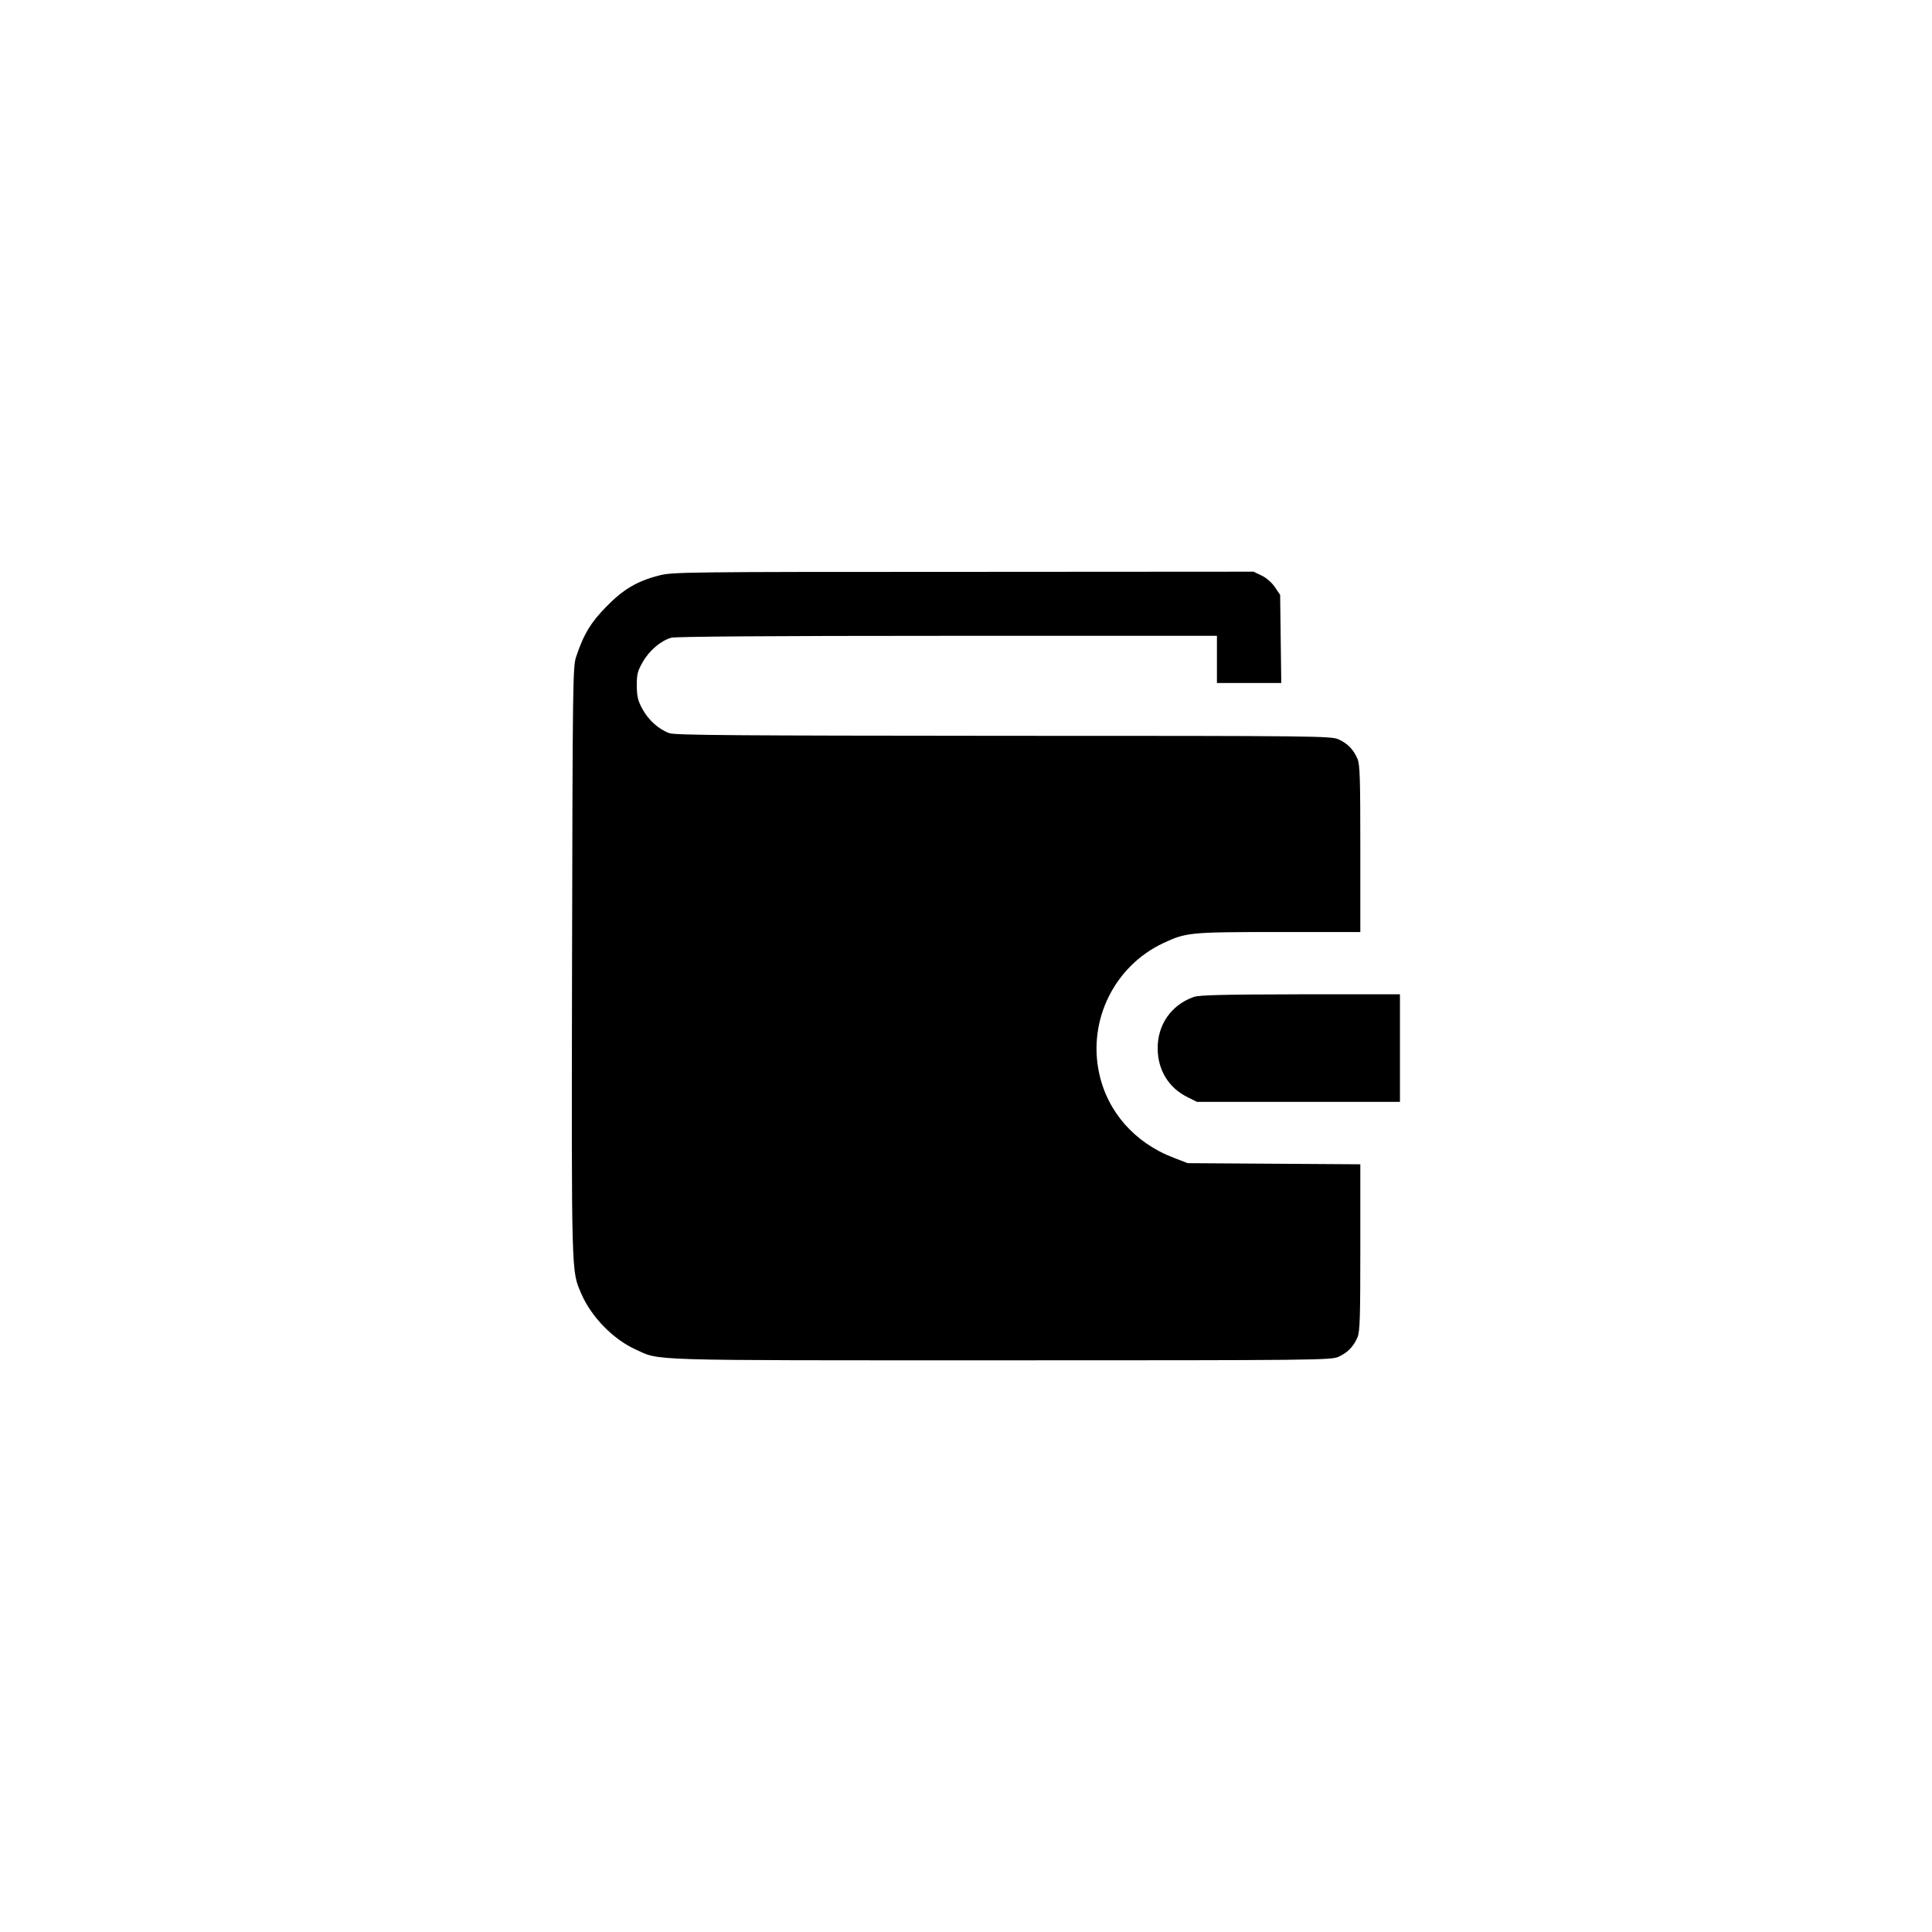
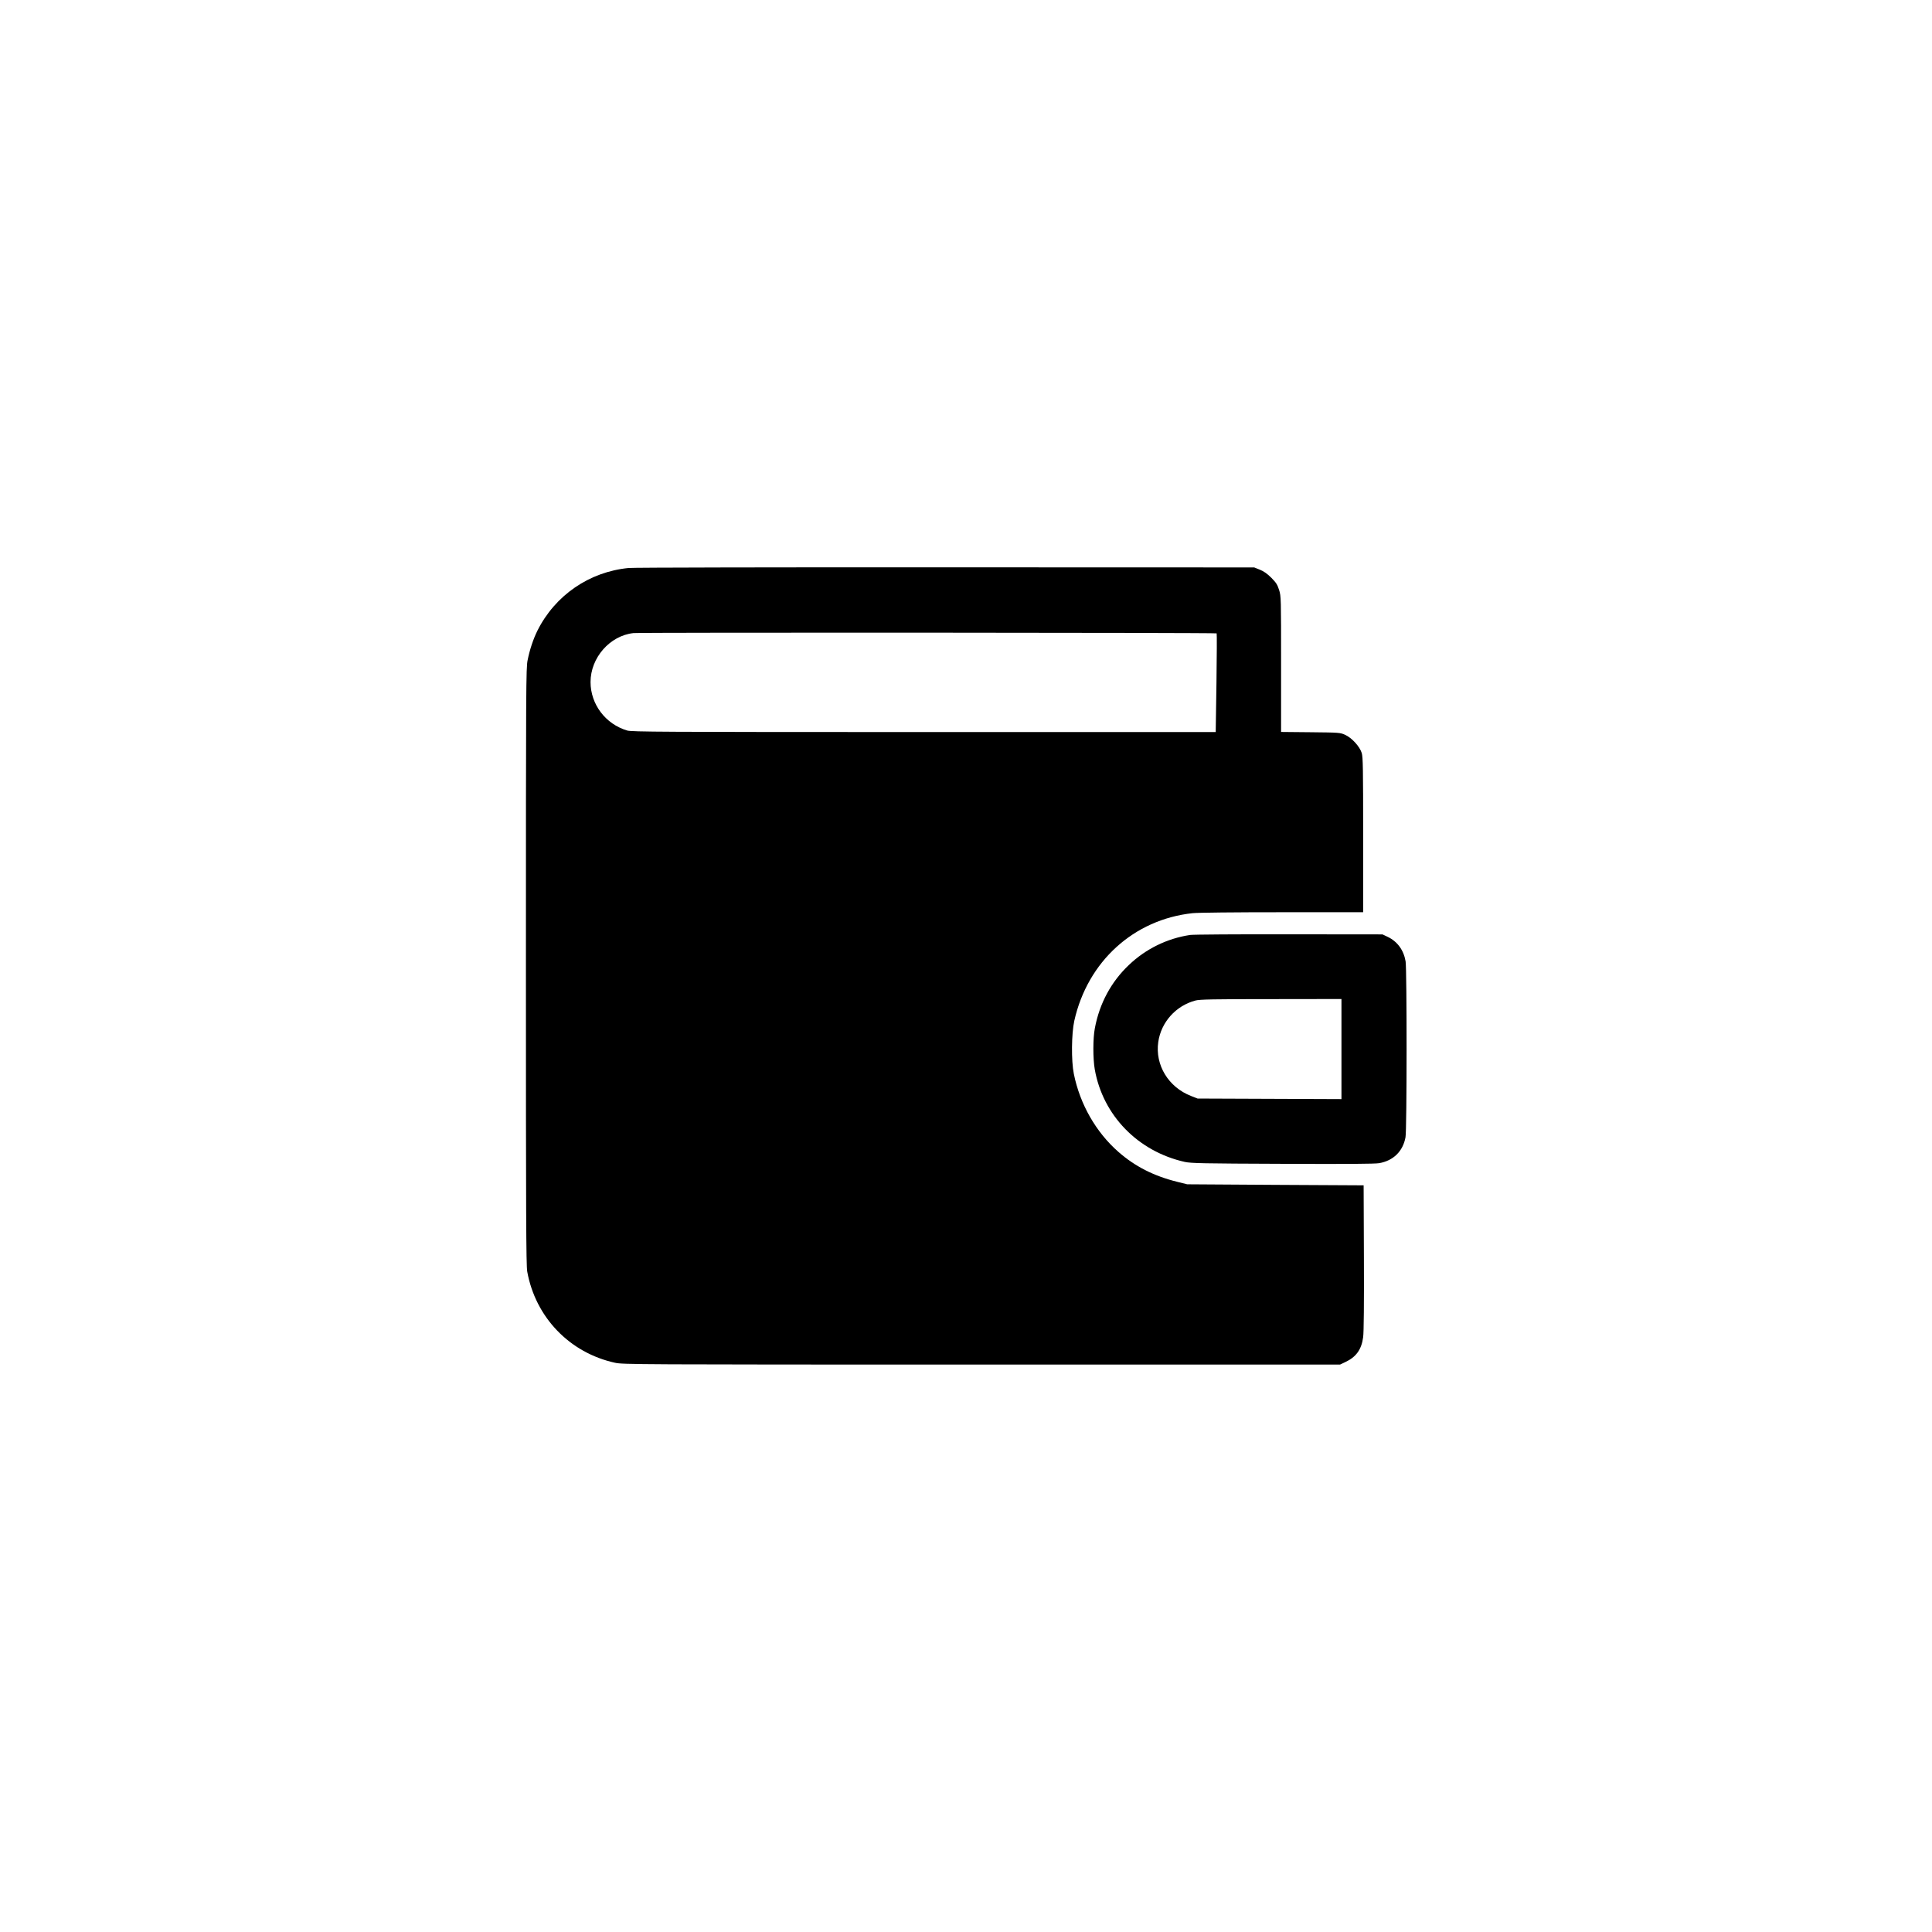
- <svg xmlns="http://www.w3.org/2000/svg" version="1.0" width="1024pt" height="1024pt" viewBox="0 0 1024 1024" preserveAspectRatio="xMidYMid meet">
-   <g transform="translate(0,1024) scale(0.1,-0.1)" fill="#000000" stroke="none">
-     <path d="M3494 7190 c-117 -30 -190 -73 -279 -164 -82 -83 -121 -146 -161 -266 -18 -53 -19 -124 -22 -1615 -3 -1684 -4 -1639 49 -1762 52 -121 168 -241 287 -295 134 -61 24 -58 1937 -58 1680 0 1752 1 1790 19 48 22 79 54 100 103 13 32 15 103 15 477 l0 440 -457 3 -458 3 -75 29 c-207 79 -352 245 -395 451 -59 280 83 565 340 686 122 57 140 59 612 59 l433 0 0 440 c0 375 -2 446 -15 478 -21 49 -52 81 -100 103 -38 18 -110 19 -1775 19 -1405 1 -1742 3 -1772 14 -56 20 -111 69 -143 128 -24 44 -29 65 -30 123 0 60 4 78 31 125 35 62 96 114 152 130 25 6 512 10 1465 10 l1427 0 0 -125 0 -125 171 0 170 0 -3 233 -3 234 -27 40 c-16 24 -44 49 -70 62 l-44 21 -1540 -1 c-1470 0 -1542 -1 -1610 -19z" />
-     <path d="M6327 4956 c-120 -43 -193 -148 -191 -276 1 -112 59 -206 156 -254 l52 -26 538 0 538 0 0 285 0 285 -527 0 c-418 -1 -536 -4 -566 -14z" />
+ <svg xmlns="http://www.w3.org/2000/svg" version="1.0" width="2048pt" height="2048pt" viewBox="0 0 2048 2048" preserveAspectRatio="xMidYMid meet">
+   <g transform="translate(0,2048) scale(0.1,-0.1)" fill="#000000" stroke="none">
+     <path d="M6664 14459 c-417 -40 -780 -290 -967 -664 -44 -89 -82 -202 -104 -313 -17 -82 -18 -260 -18 -3247 0 -2626 2 -3173 14 -3235 88 -485 450 -861 931 -966 82 -18 214 -19 3885 -19 l3800 0 55 26 c116 54 173 134 190 265 7 50 10 361 8 844 l-3 765 -935 5 -935 6 -105 26 c-250 62 -450 164 -625 318 -238 209 -407 505 -472 827 -28 139 -25 426 5 562 141 629 630 1074 1254 1141 59 6 432 10 953 10 l855 0 0 818 c0 706 -2 825 -15 870 -21 68 -105 161 -177 193 -52 23 -61 24 -365 27 l-313 3 0 719 c0 701 0 719 -21 786 -18 57 -31 77 -82 129 -44 44 -80 69 -122 86 l-60 24 -3275 1 c-1801 1 -3311 -2 -3356 -7z m6233 -693 c3 -2 2 -239 -2 -525 l-8 -521 -3092 0 c-2801 0 -3096 2 -3146 16 -230 68 -389 278 -389 514 0 258 205 492 455 519 69 8 6174 5 6182 -3z" />
+     <path d="M12616 10569 c-242 -36 -470 -147 -649 -318 -188 -178 -312 -408 -361 -670 -21 -108 -21 -321 -1 -437 86 -488 458 -870 955 -981 66 -14 187 -17 1035 -20 684 -3 979 -1 1025 7 150 26 252 126 279 275 15 79 15 1774 1 1864 -20 119 -87 211 -190 260 l-55 26 -990 1 c-544 1 -1017 -2 -1049 -7z m1604 -1209 l0 -531 -762 3 -763 3 -69 27 c-240 93 -383 328 -348 572 30 210 186 385 394 440 44 12 187 15 801 15 l747 1 0 -530z" />
  </g>
</svg>
